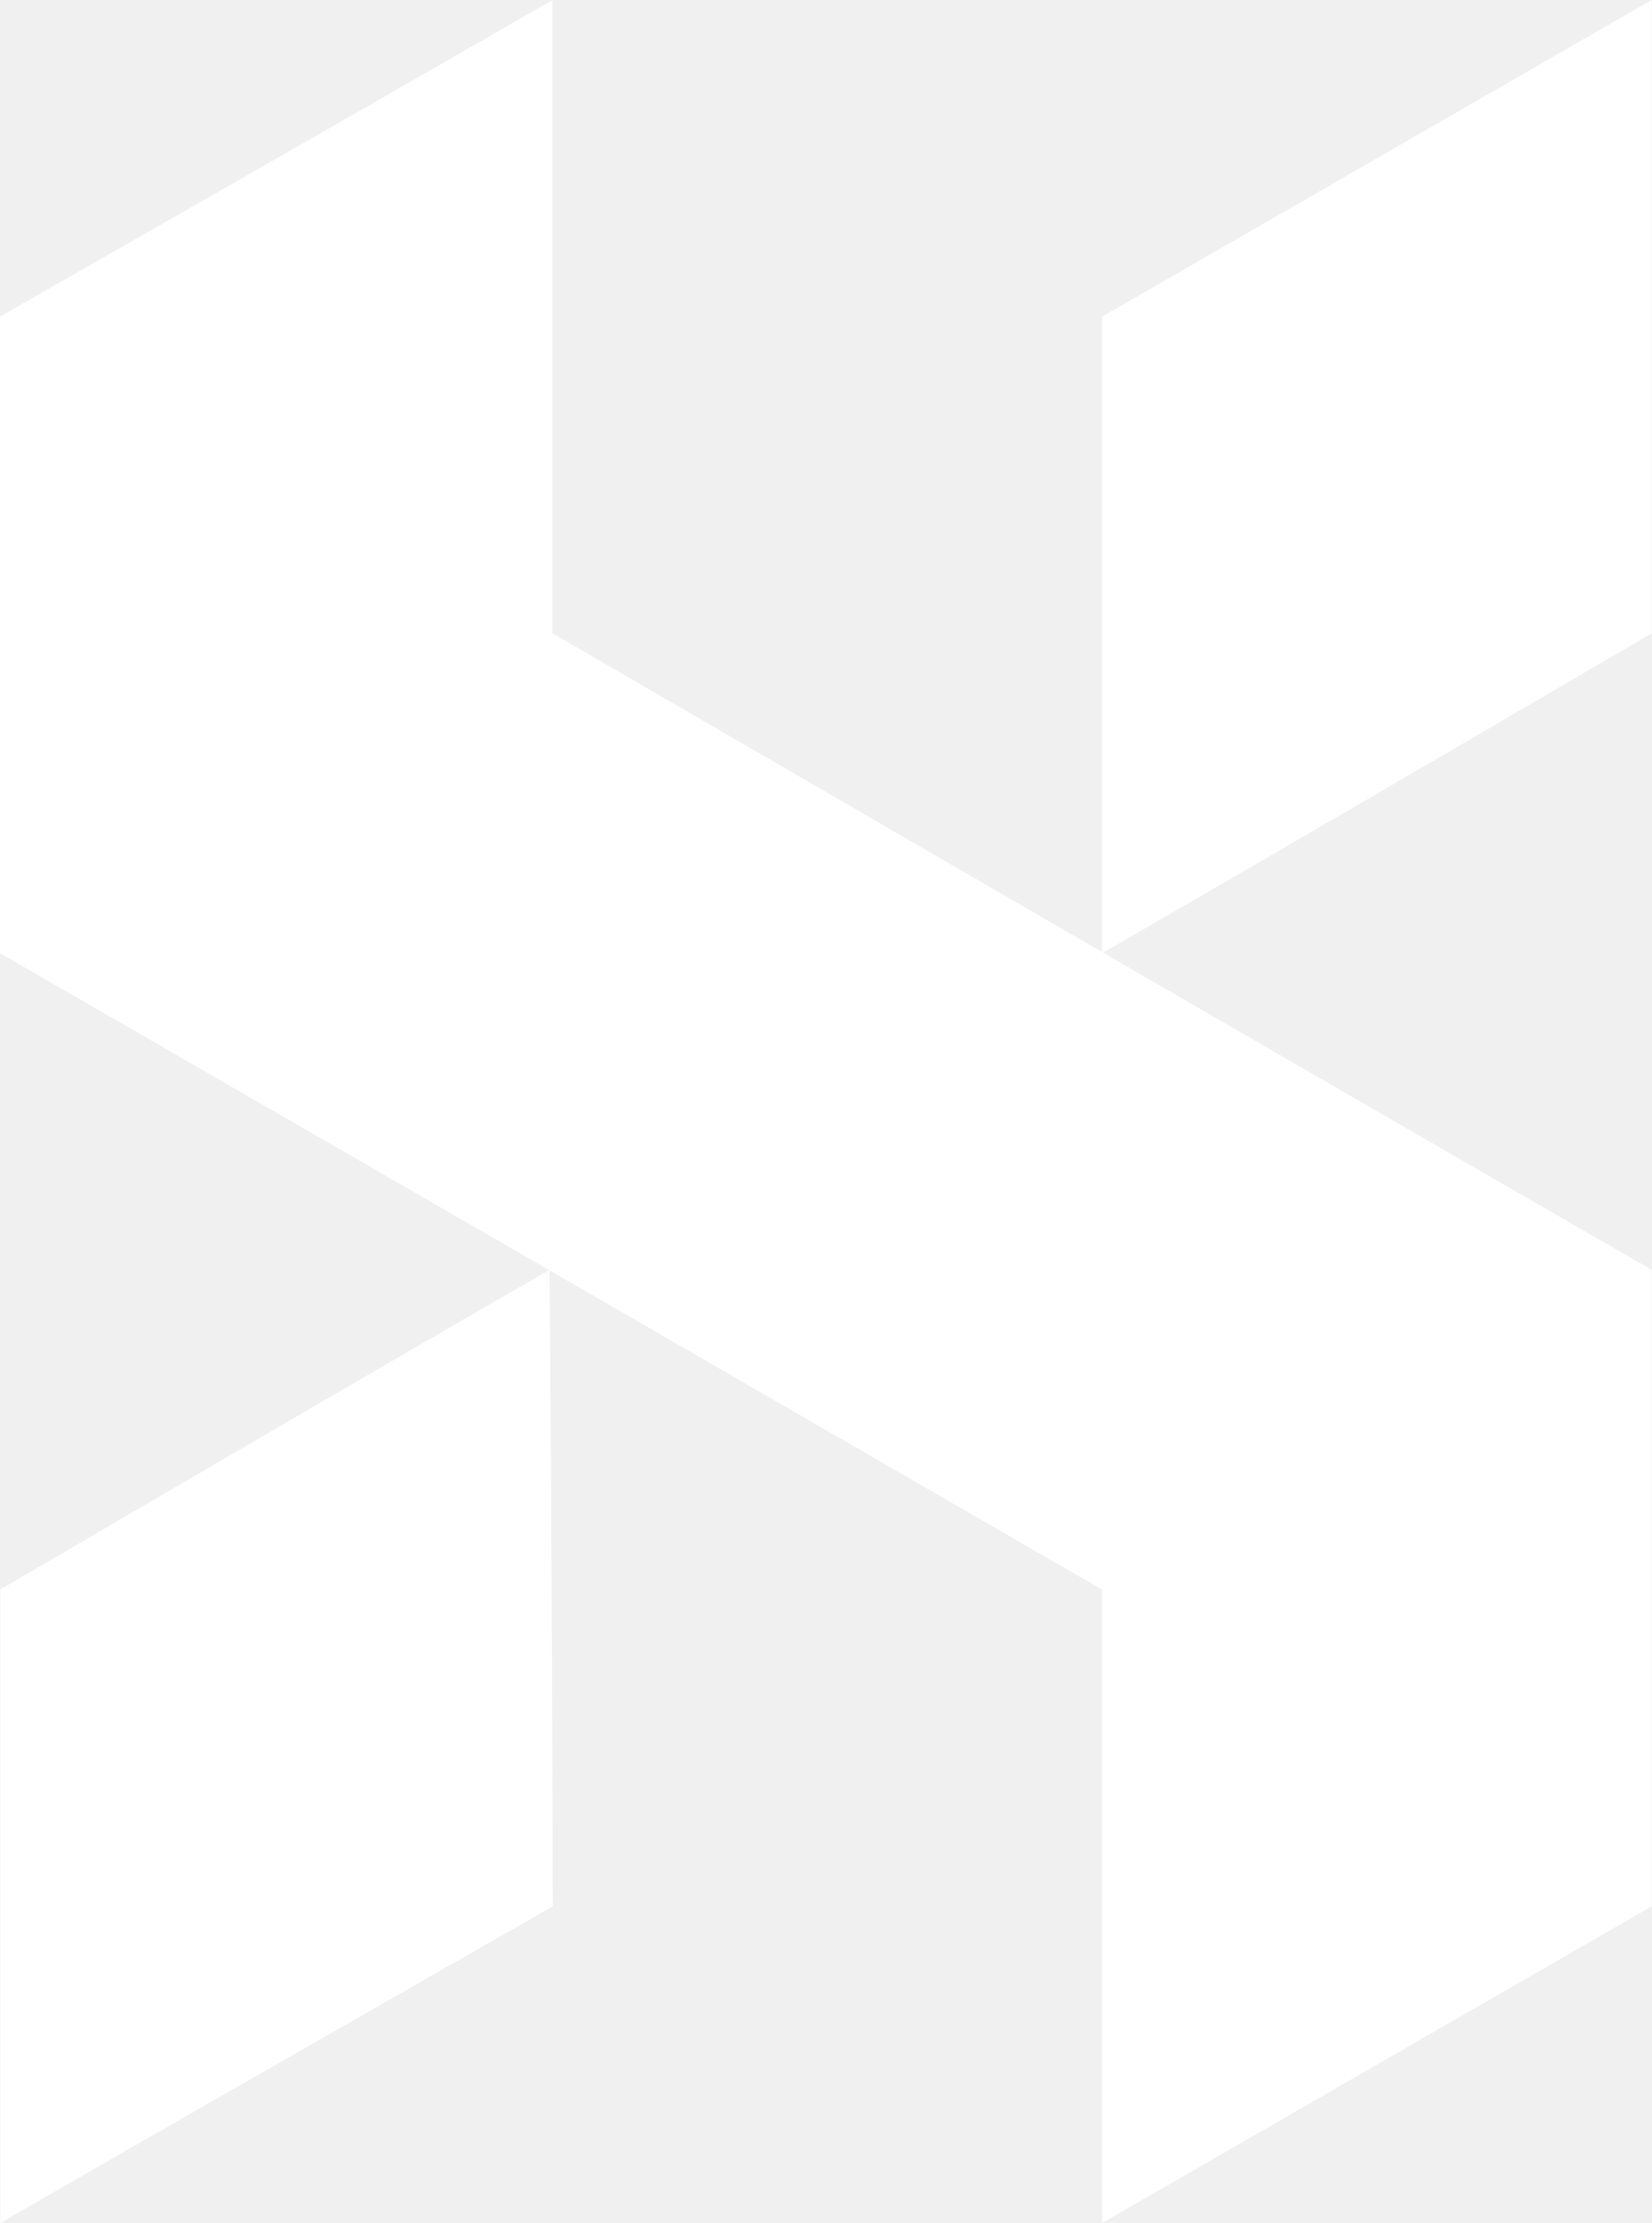
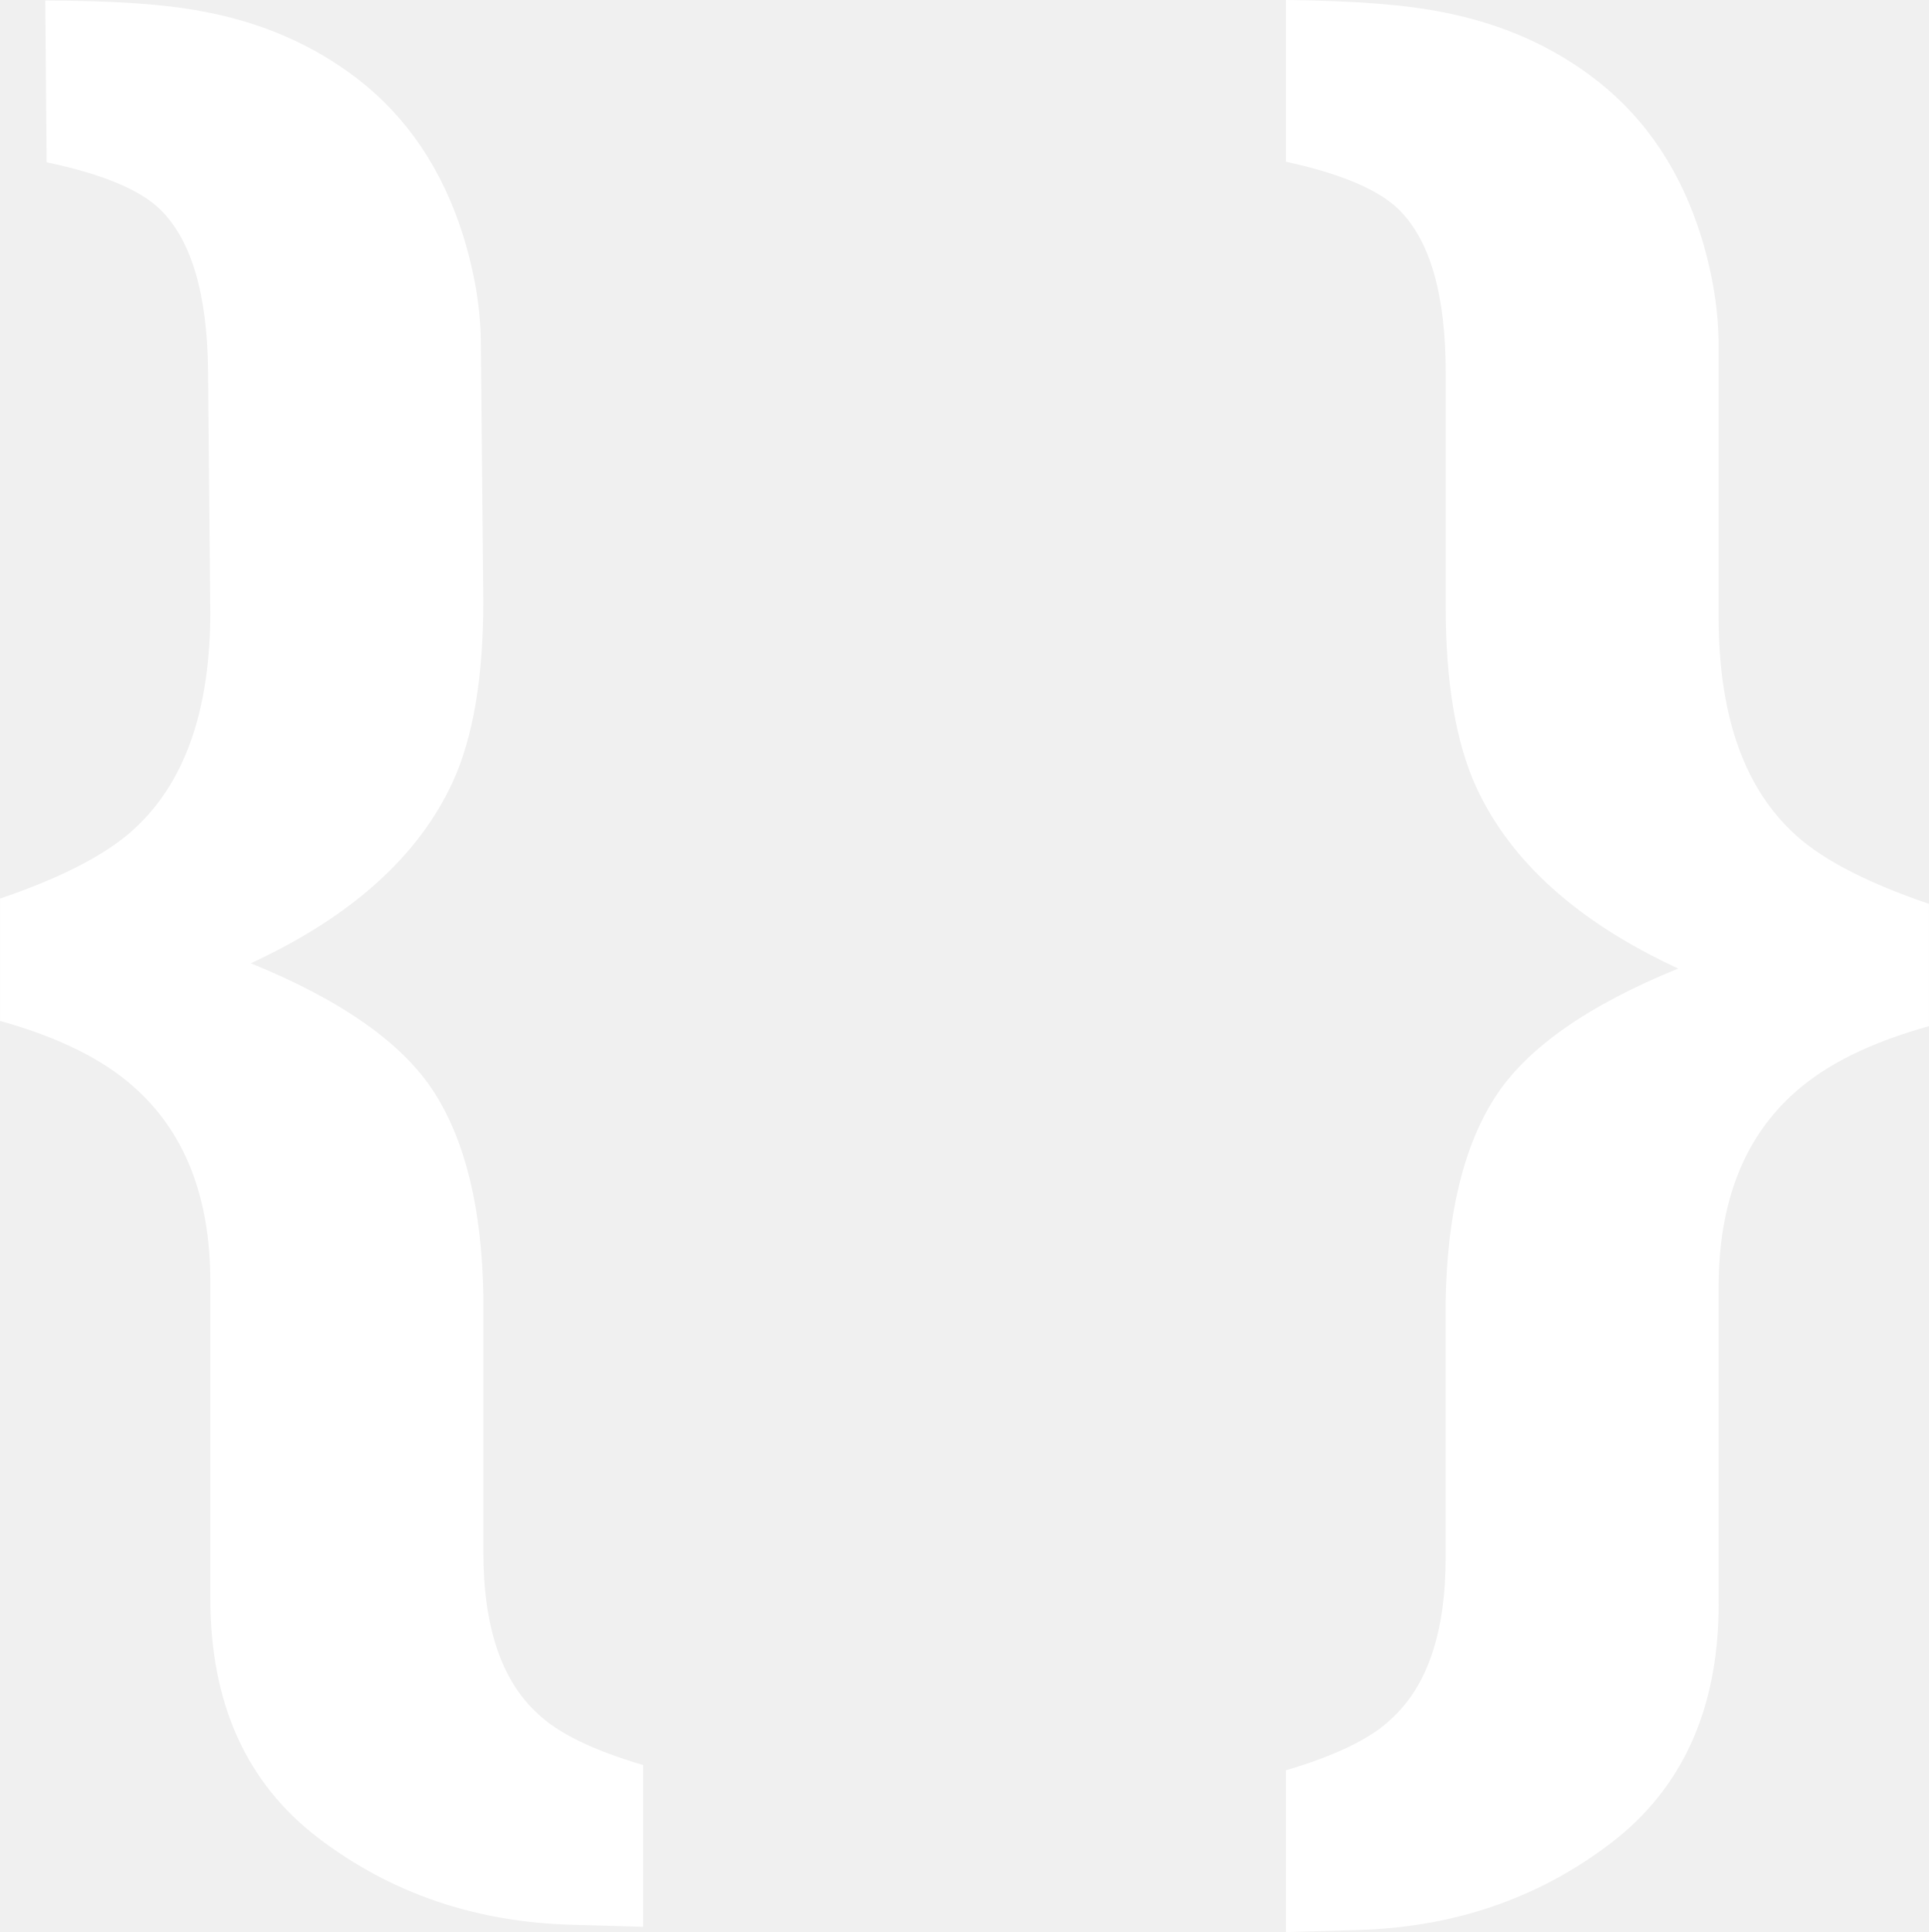
- <svg xmlns="http://www.w3.org/2000/svg" id="Layer_1" data-name="Layer 1" viewBox="0 0 77.93 104.88">
+ <svg xmlns="http://www.w3.org/2000/svg" id="a" data-name="Layer 1" viewBox="0 0 300.82 301.31">
  <defs>
    <style>
-       .cls-1 {
+       .b {
        fill: #fff;
        stroke-width: 0px;
      }
    </style>
  </defs>
-   <path class="cls-1" d="M26.07,0v29.88c23.05,13.38,40.33,23.39,51.86,30.03v30.03c-11.52,6.64-20.17,11.62-25.93,14.94v-29.88C28.86,61.62,11.52,51.61,0,44.97V14.94C11.62,8.3,20.31,3.32,26.07,0ZM0,75c11.52-6.74,20.16-11.77,25.93-15.09.1,13.38.15,23.39.15,30.03C14.46,96.58,5.77,101.56.01,104.88v-29.88h-.01ZM77.93,0v29.88c-11.52,6.74-20.17,11.77-25.93,15.09V14.94c11.52-6.64,20.16-11.62,25.93-14.94Z" />
+   <path class="b" d="M268.03,250.07c0,16.4-5.63,28.88-16.91,37.45-11.27,8.57-24.41,13.06-39.41,13.48l-11.17.32v-25.23c7.83-2.31,13.32-4.99,16.45-8.03,5.64-5.15,8.46-13.54,8.46-25.2v-39.84c.21-13.54,2.76-24.14,7.65-31.81,4.89-7.66,14.43-14.38,28.62-20.16-15.66-7.24-26.17-16.69-31.53-28.35-3.15-6.93-4.73-16.27-4.73-28.03v-36.54c0-12.07-2.4-20.52-7.21-25.35-3.13-3.15-9.04-5.67-17.71-7.56V0c10.59.11,18.72.74,24.38,1.89,9.33,1.79,17.46,5.41,24.38,10.88,7.55,5.99,12.9,14.09,16.05,24.28,1.78,5.89,2.67,11.51,2.67,16.87v42.26c0,14.93,3.73,26.02,11.19,33.27,4.21,4.21,11.41,8.04,21.6,11.51v19.08c-9.04,2.52-15.97,5.94-20.81,10.25-7.99,7.04-11.98,17.19-11.98,30.43v49.35Z" />
+   <path class="b" d="M32.8,95.36c0,14.93-3.73,26.02-11.19,33.27-4.21,4.21-11.41,8.04-21.6,11.51v19.08c9.04,2.52,15.97,5.94,20.81,10.25,7.99,7.04,11.98,17.19,11.98,30.43v49.35c0,16.4,5.63,28.88,16.91,37.45,11.27,8.57,24.41,13.06,39.41,13.48l11.17.32v-25.23c-7.83-2.31-13.32-4.99-16.45-8.03-5.64-5.15-8.46-13.54-8.46-25.2v-39.84c-.21-13.54-2.76-24.14-7.65-31.81-4.89-7.66-14.43-14.38-28.62-20.16,15.66-7.24,26.17-16.69,31.53-28.35,3.15-6.93,4.73-16.27,4.73-28.03l-.38-40.41c-.04-5.36-.98-10.98-2.81-16.85-3.23-10.17-8.64-18.22-16.24-24.15-6.97-5.41-15.12-8.97-24.47-10.68C25.79.66,17.66.1,7.06.08l.21,25.23c8.69,1.82,14.61,4.29,17.77,7.41,4.84,4.79,7.31,13.22,7.41,25.29l.34,37.35Z" />
</svg>
